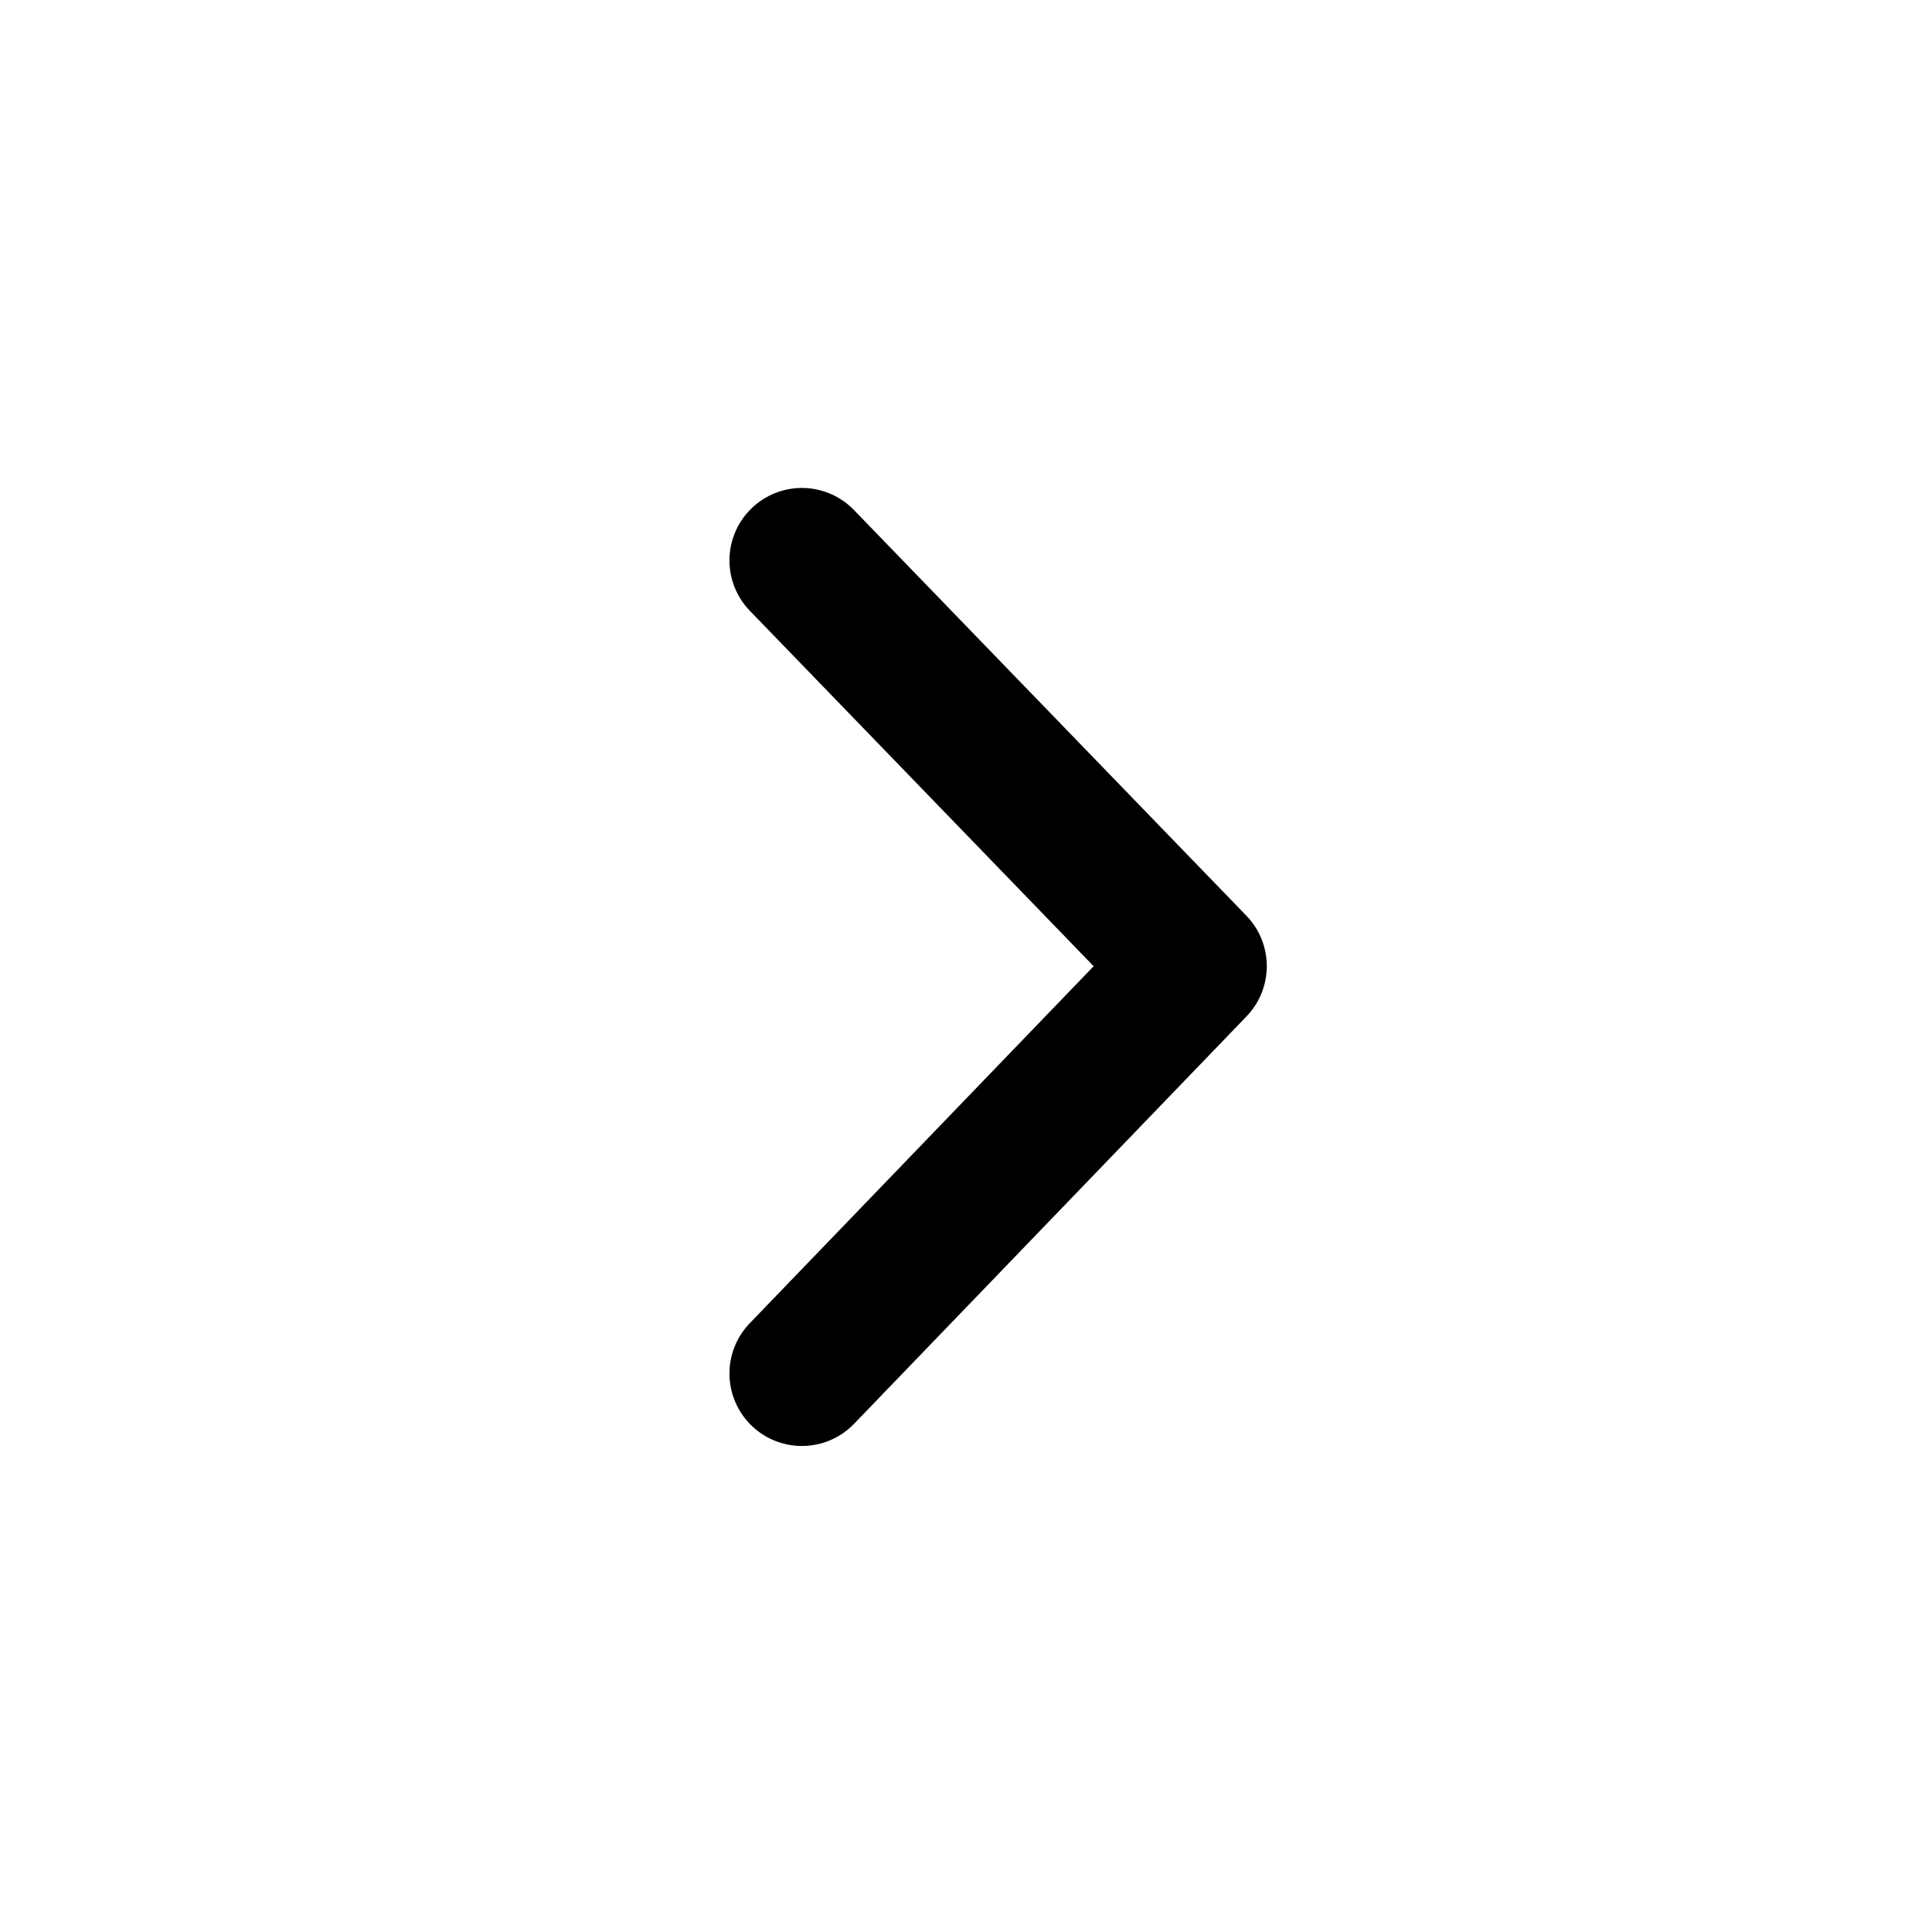
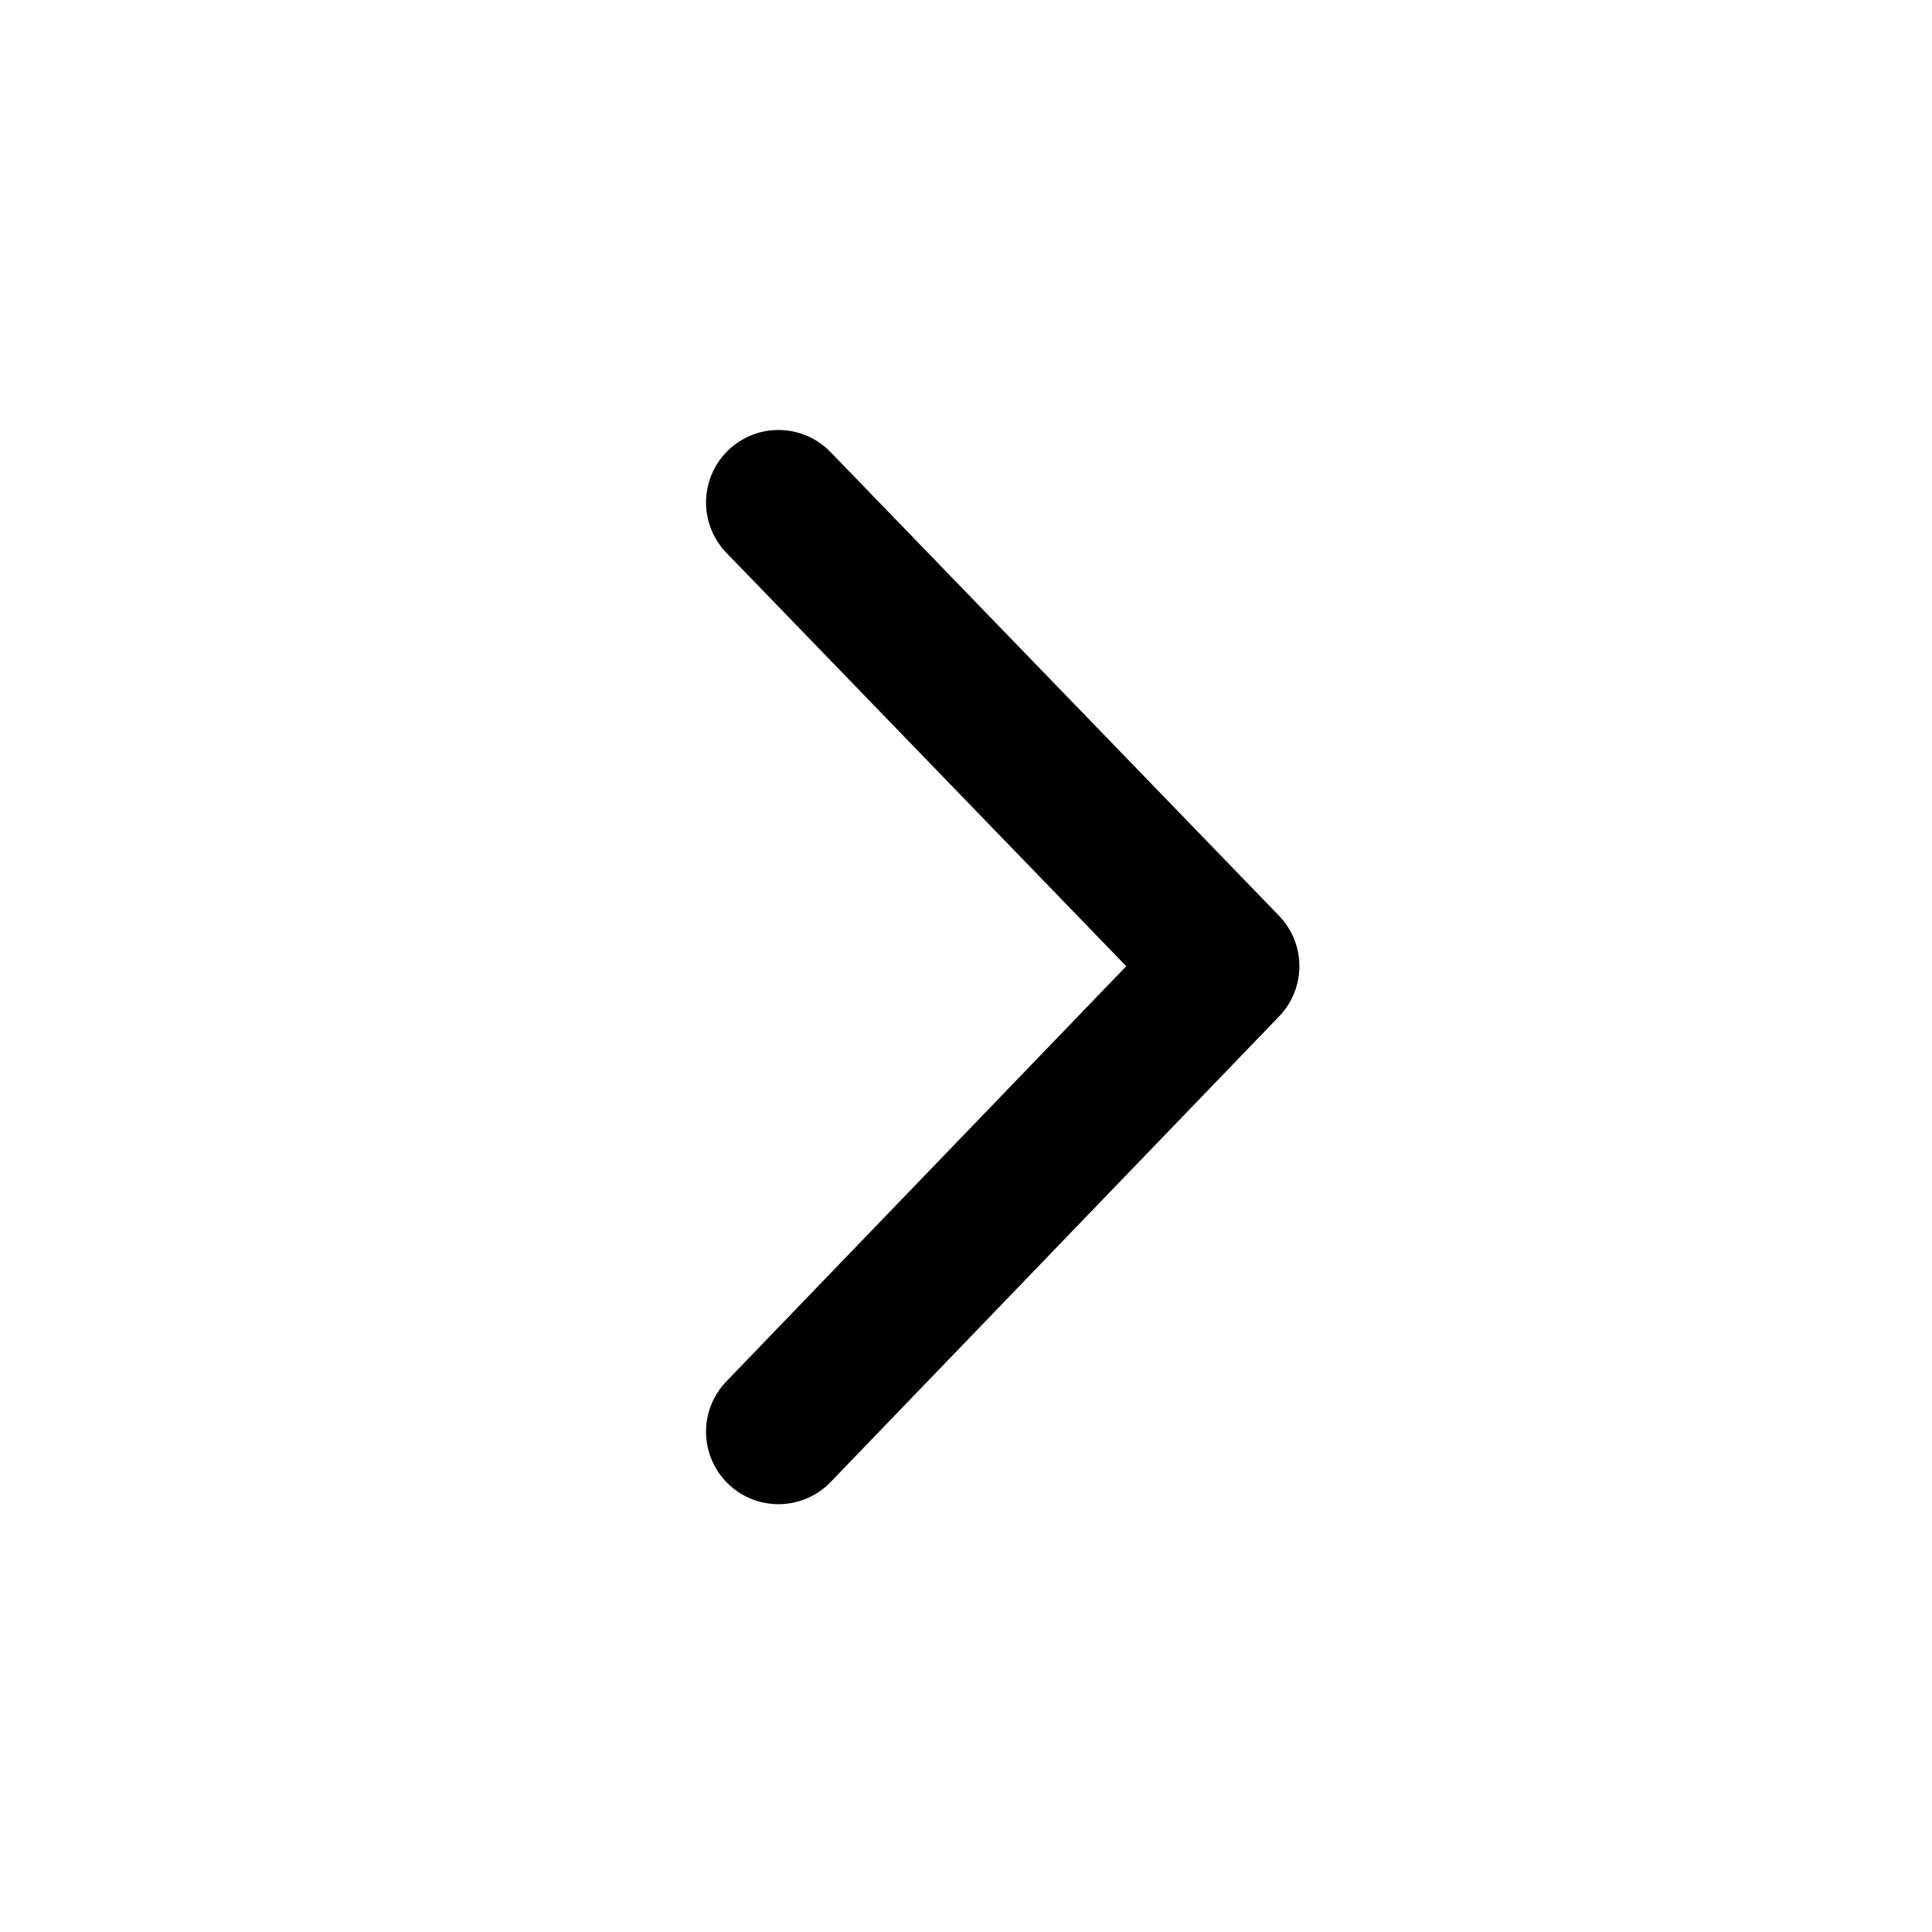
<svg xmlns="http://www.w3.org/2000/svg" width="16" height="16" viewBox="0 0 16 16" fill="none">
-   <path d="M6.641 4.641L9.891 8.001L6.641 11.375" stroke="black" stroke-width="1.2" stroke-linecap="round" stroke-linejoin="round" />
+   <path d="M6.447 4.161L10.161 8.001L6.447 11.857" stroke="black" stroke-width="1.2" stroke-linecap="round" stroke-linejoin="round" />
</svg>
